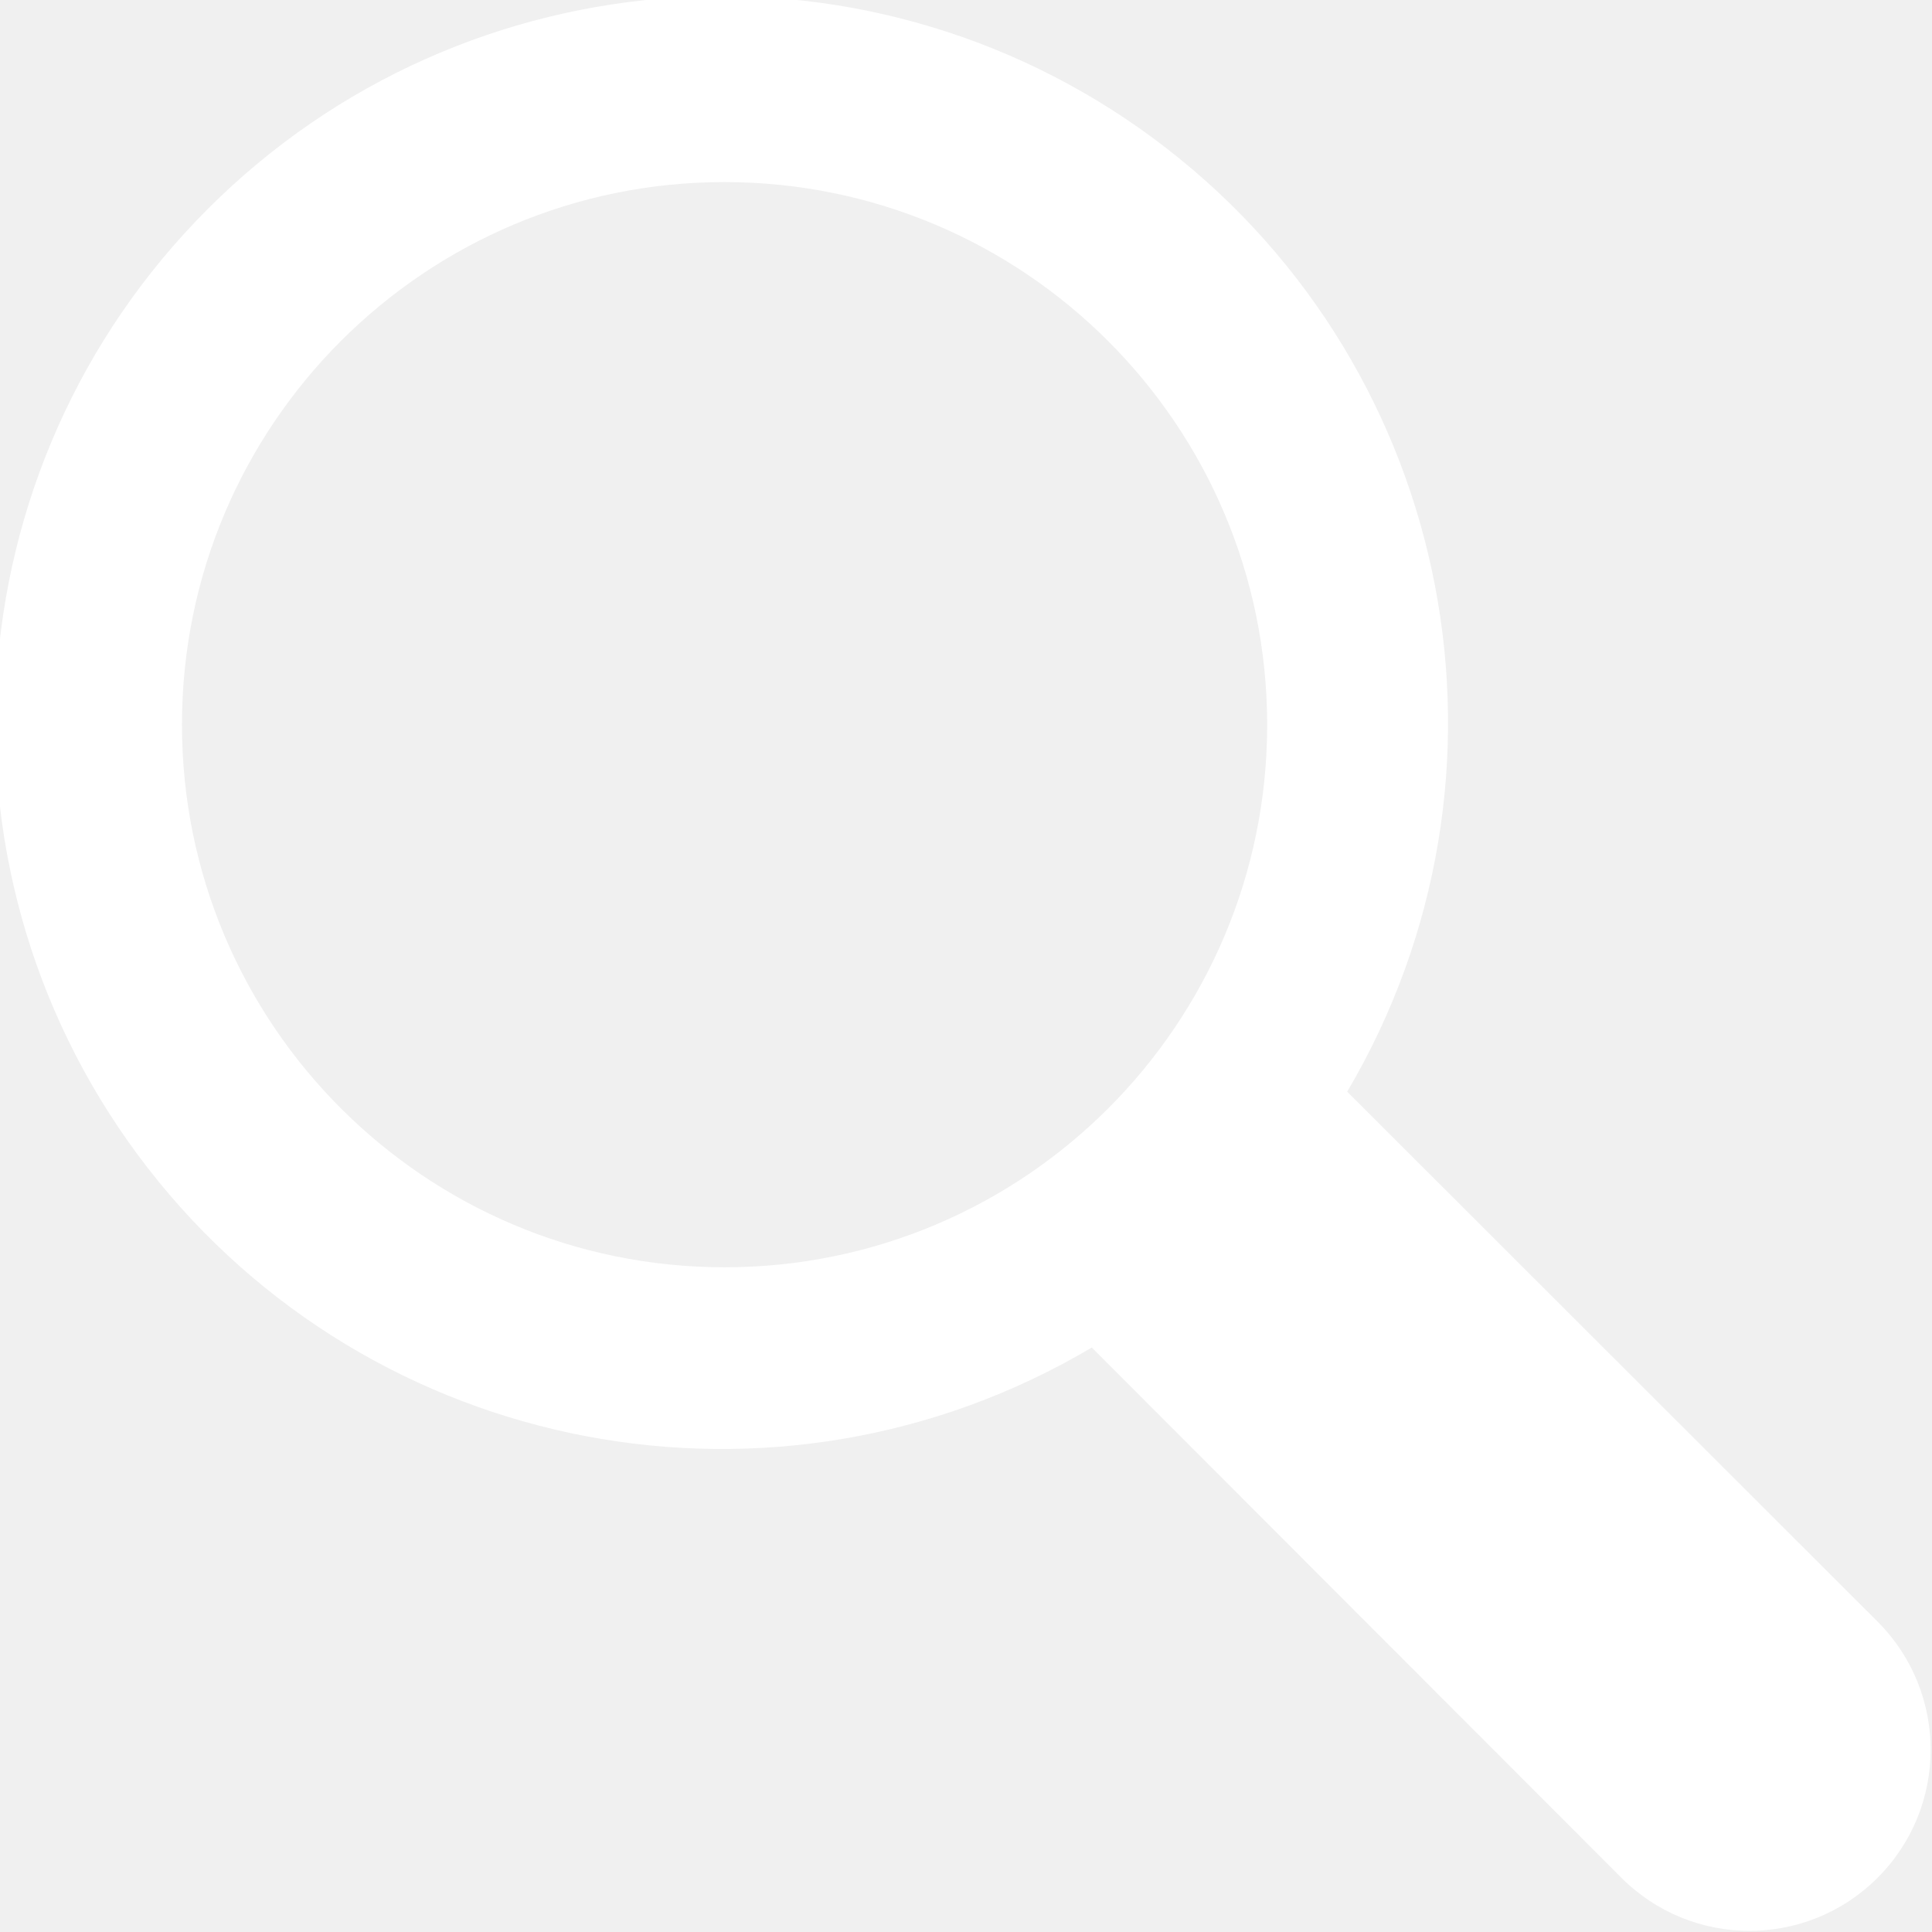
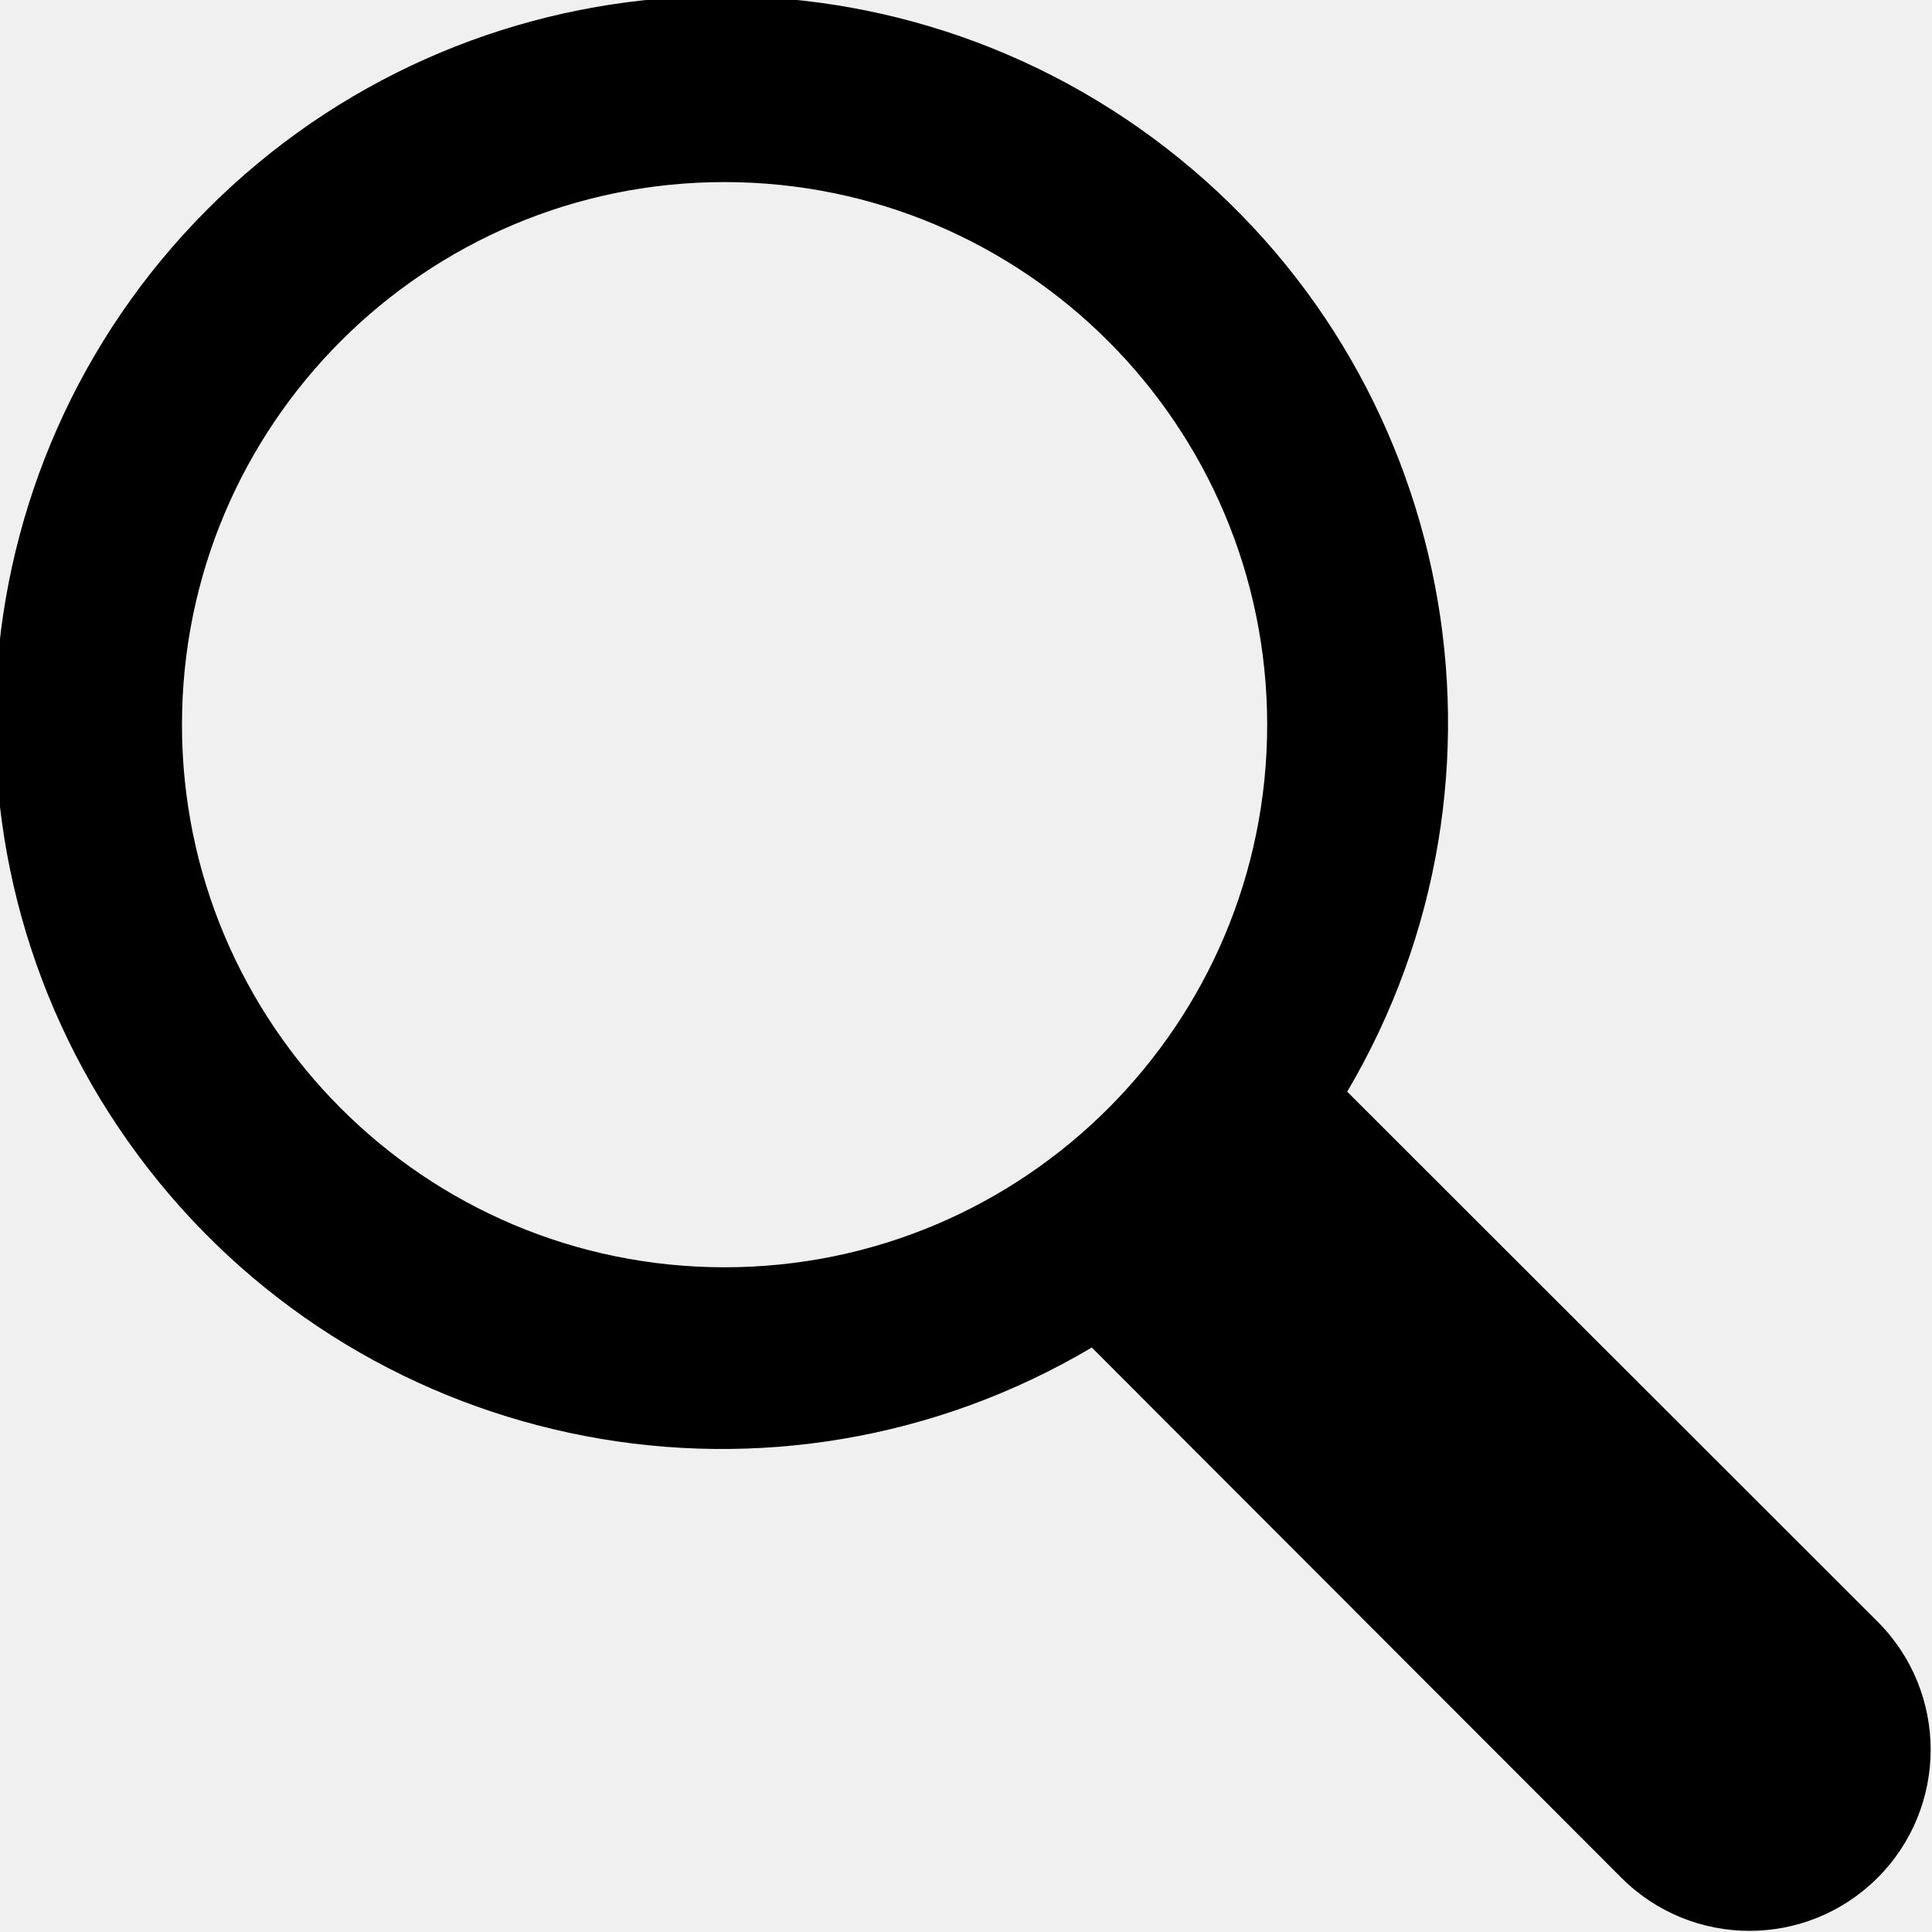
<svg xmlns="http://www.w3.org/2000/svg" width="17.62" height="17.625" viewBox="0 0 17.62 17.625">
-   <defs>
-     <style>
-       .cls-1 {
-         fill: #fff;
-         fill-rule: evenodd;
-       }
-     </style>
-   </defs>
  <path id="MAGNIFYING_GLASS" data-name="MAGNIFYING GLASS" class="cls-1" d="M1561.32,50.983a1.652,1.652,0,0,1-2.34,2.334h0l-4.83-4.836a6.627,6.627,0,1,1,2.33-2.334l4.84,4.836h0ZM1550.8,37.849a4.95,4.95,0,1,0,4.95,4.95A4.953,4.953,0,0,0,1550.8,37.849Z" transform="translate(-1544.19 -36.188)" />
</svg>
